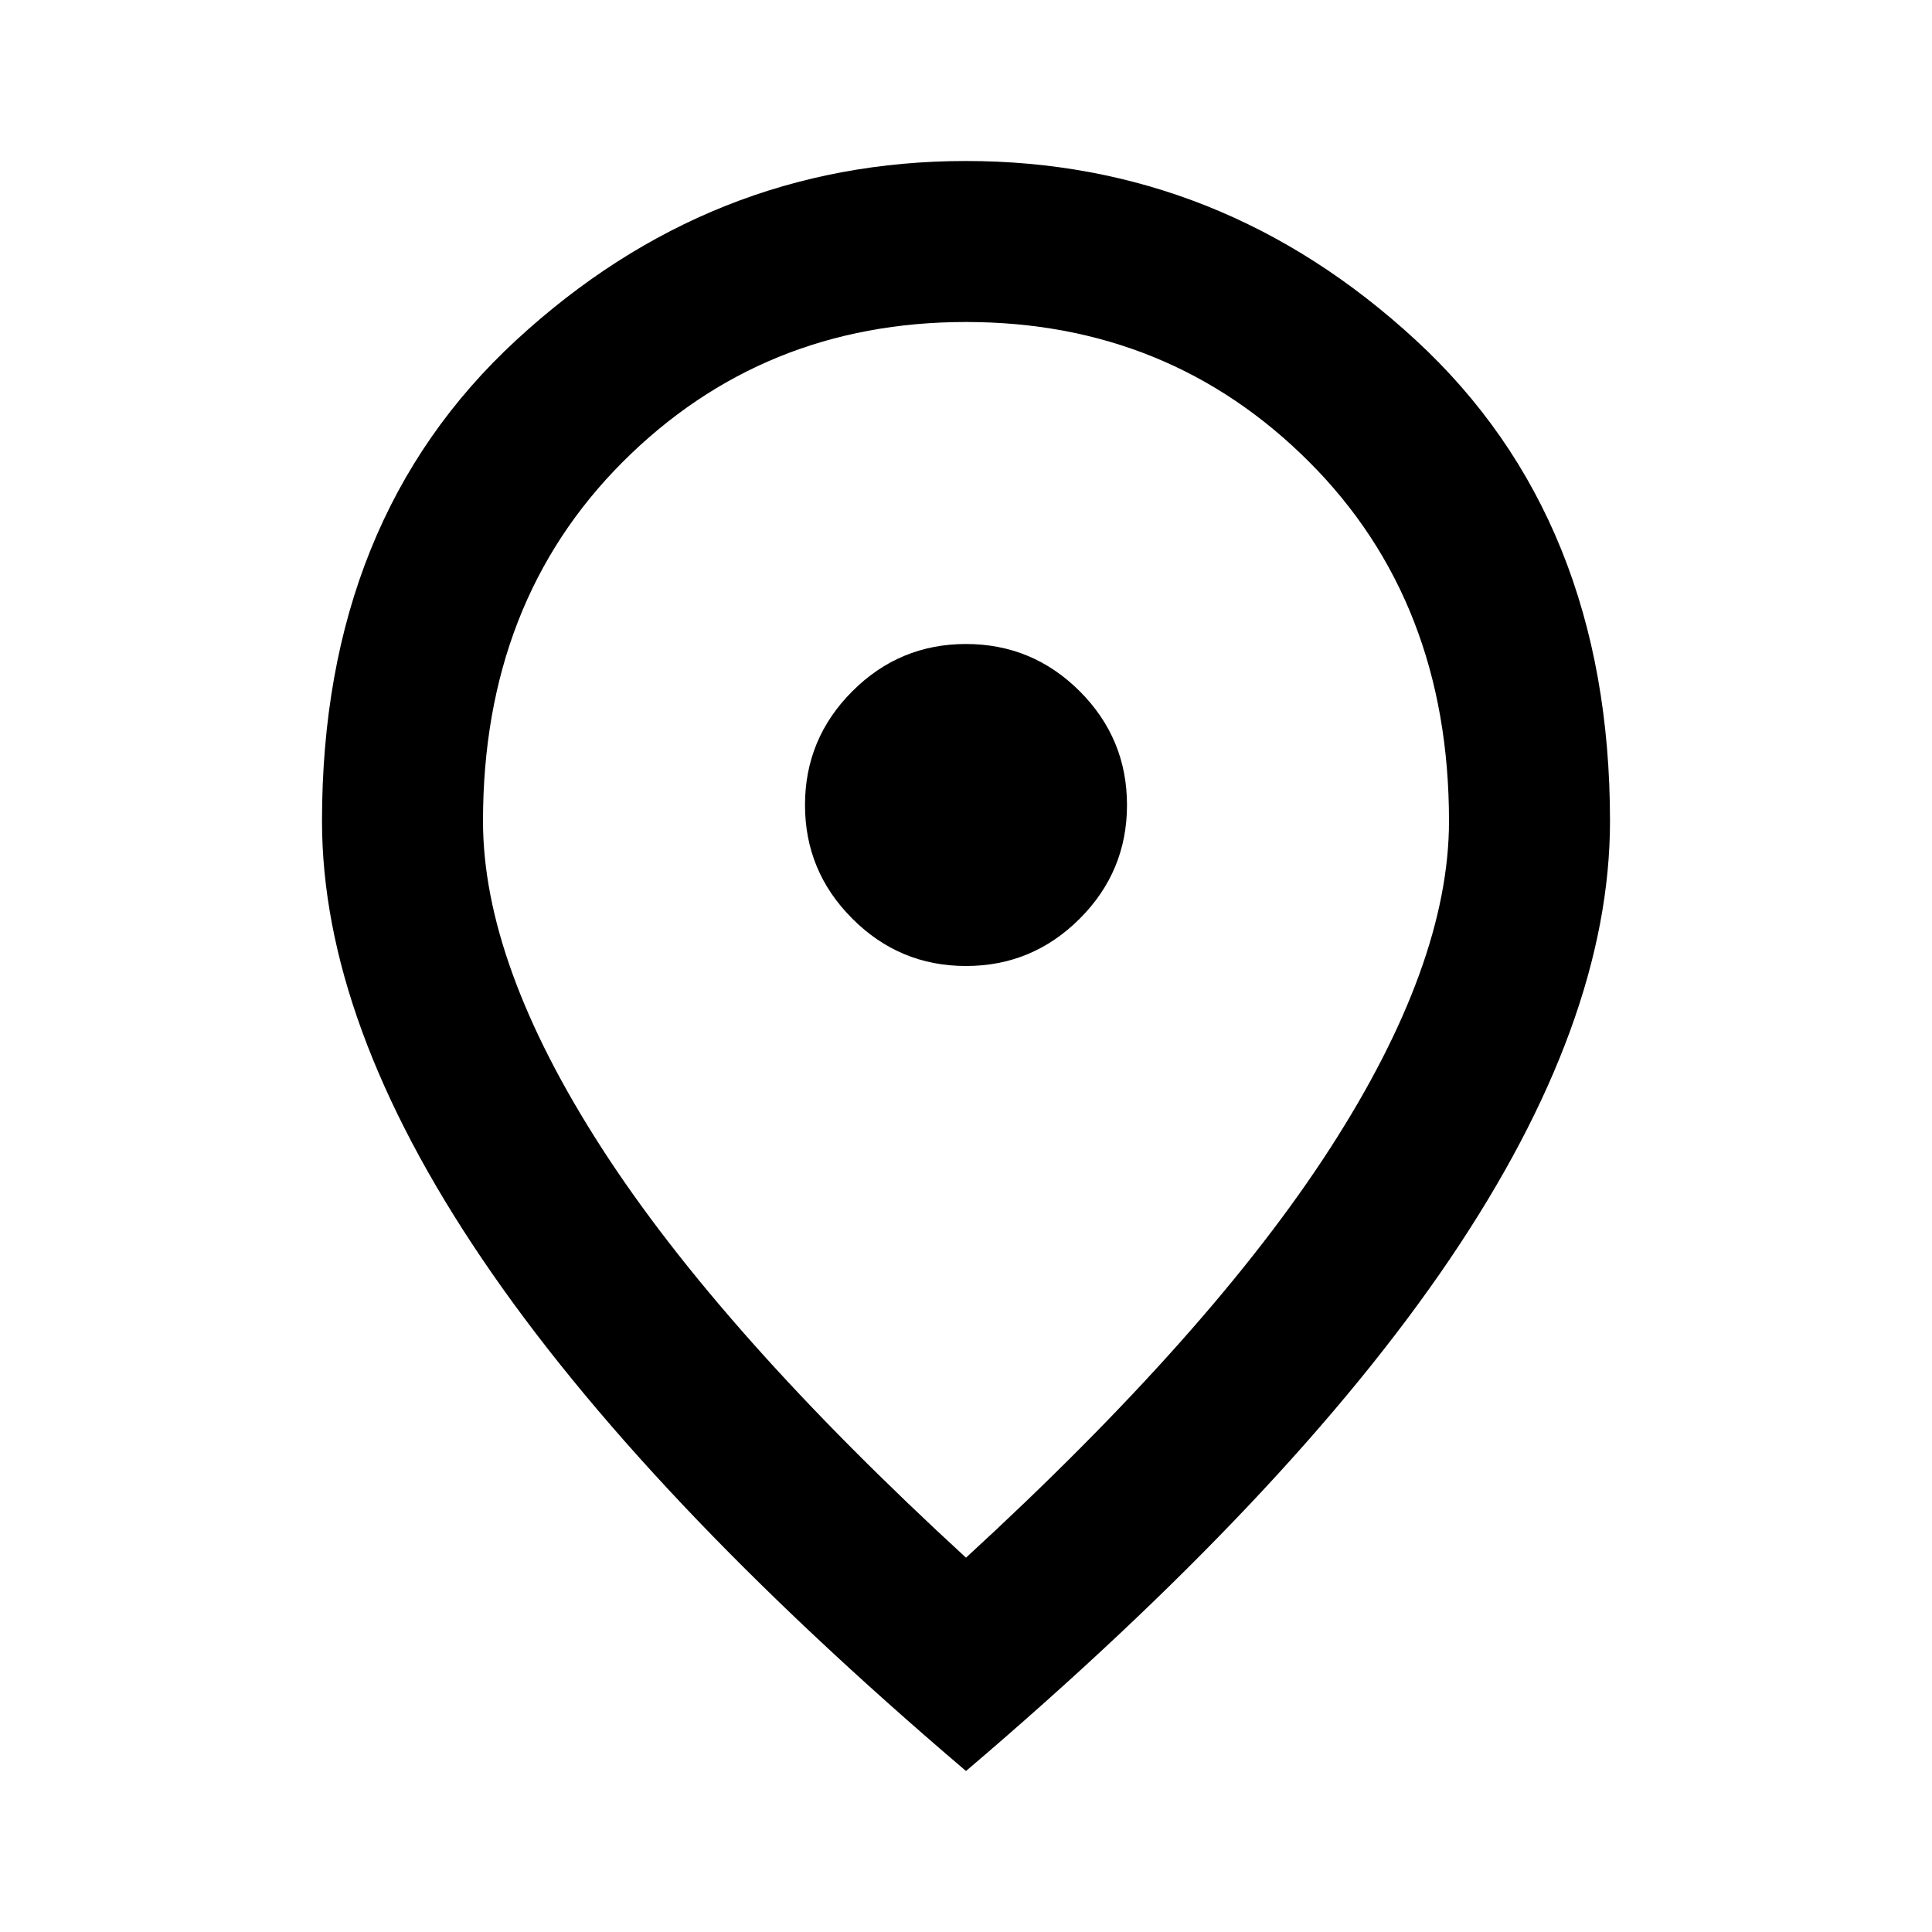
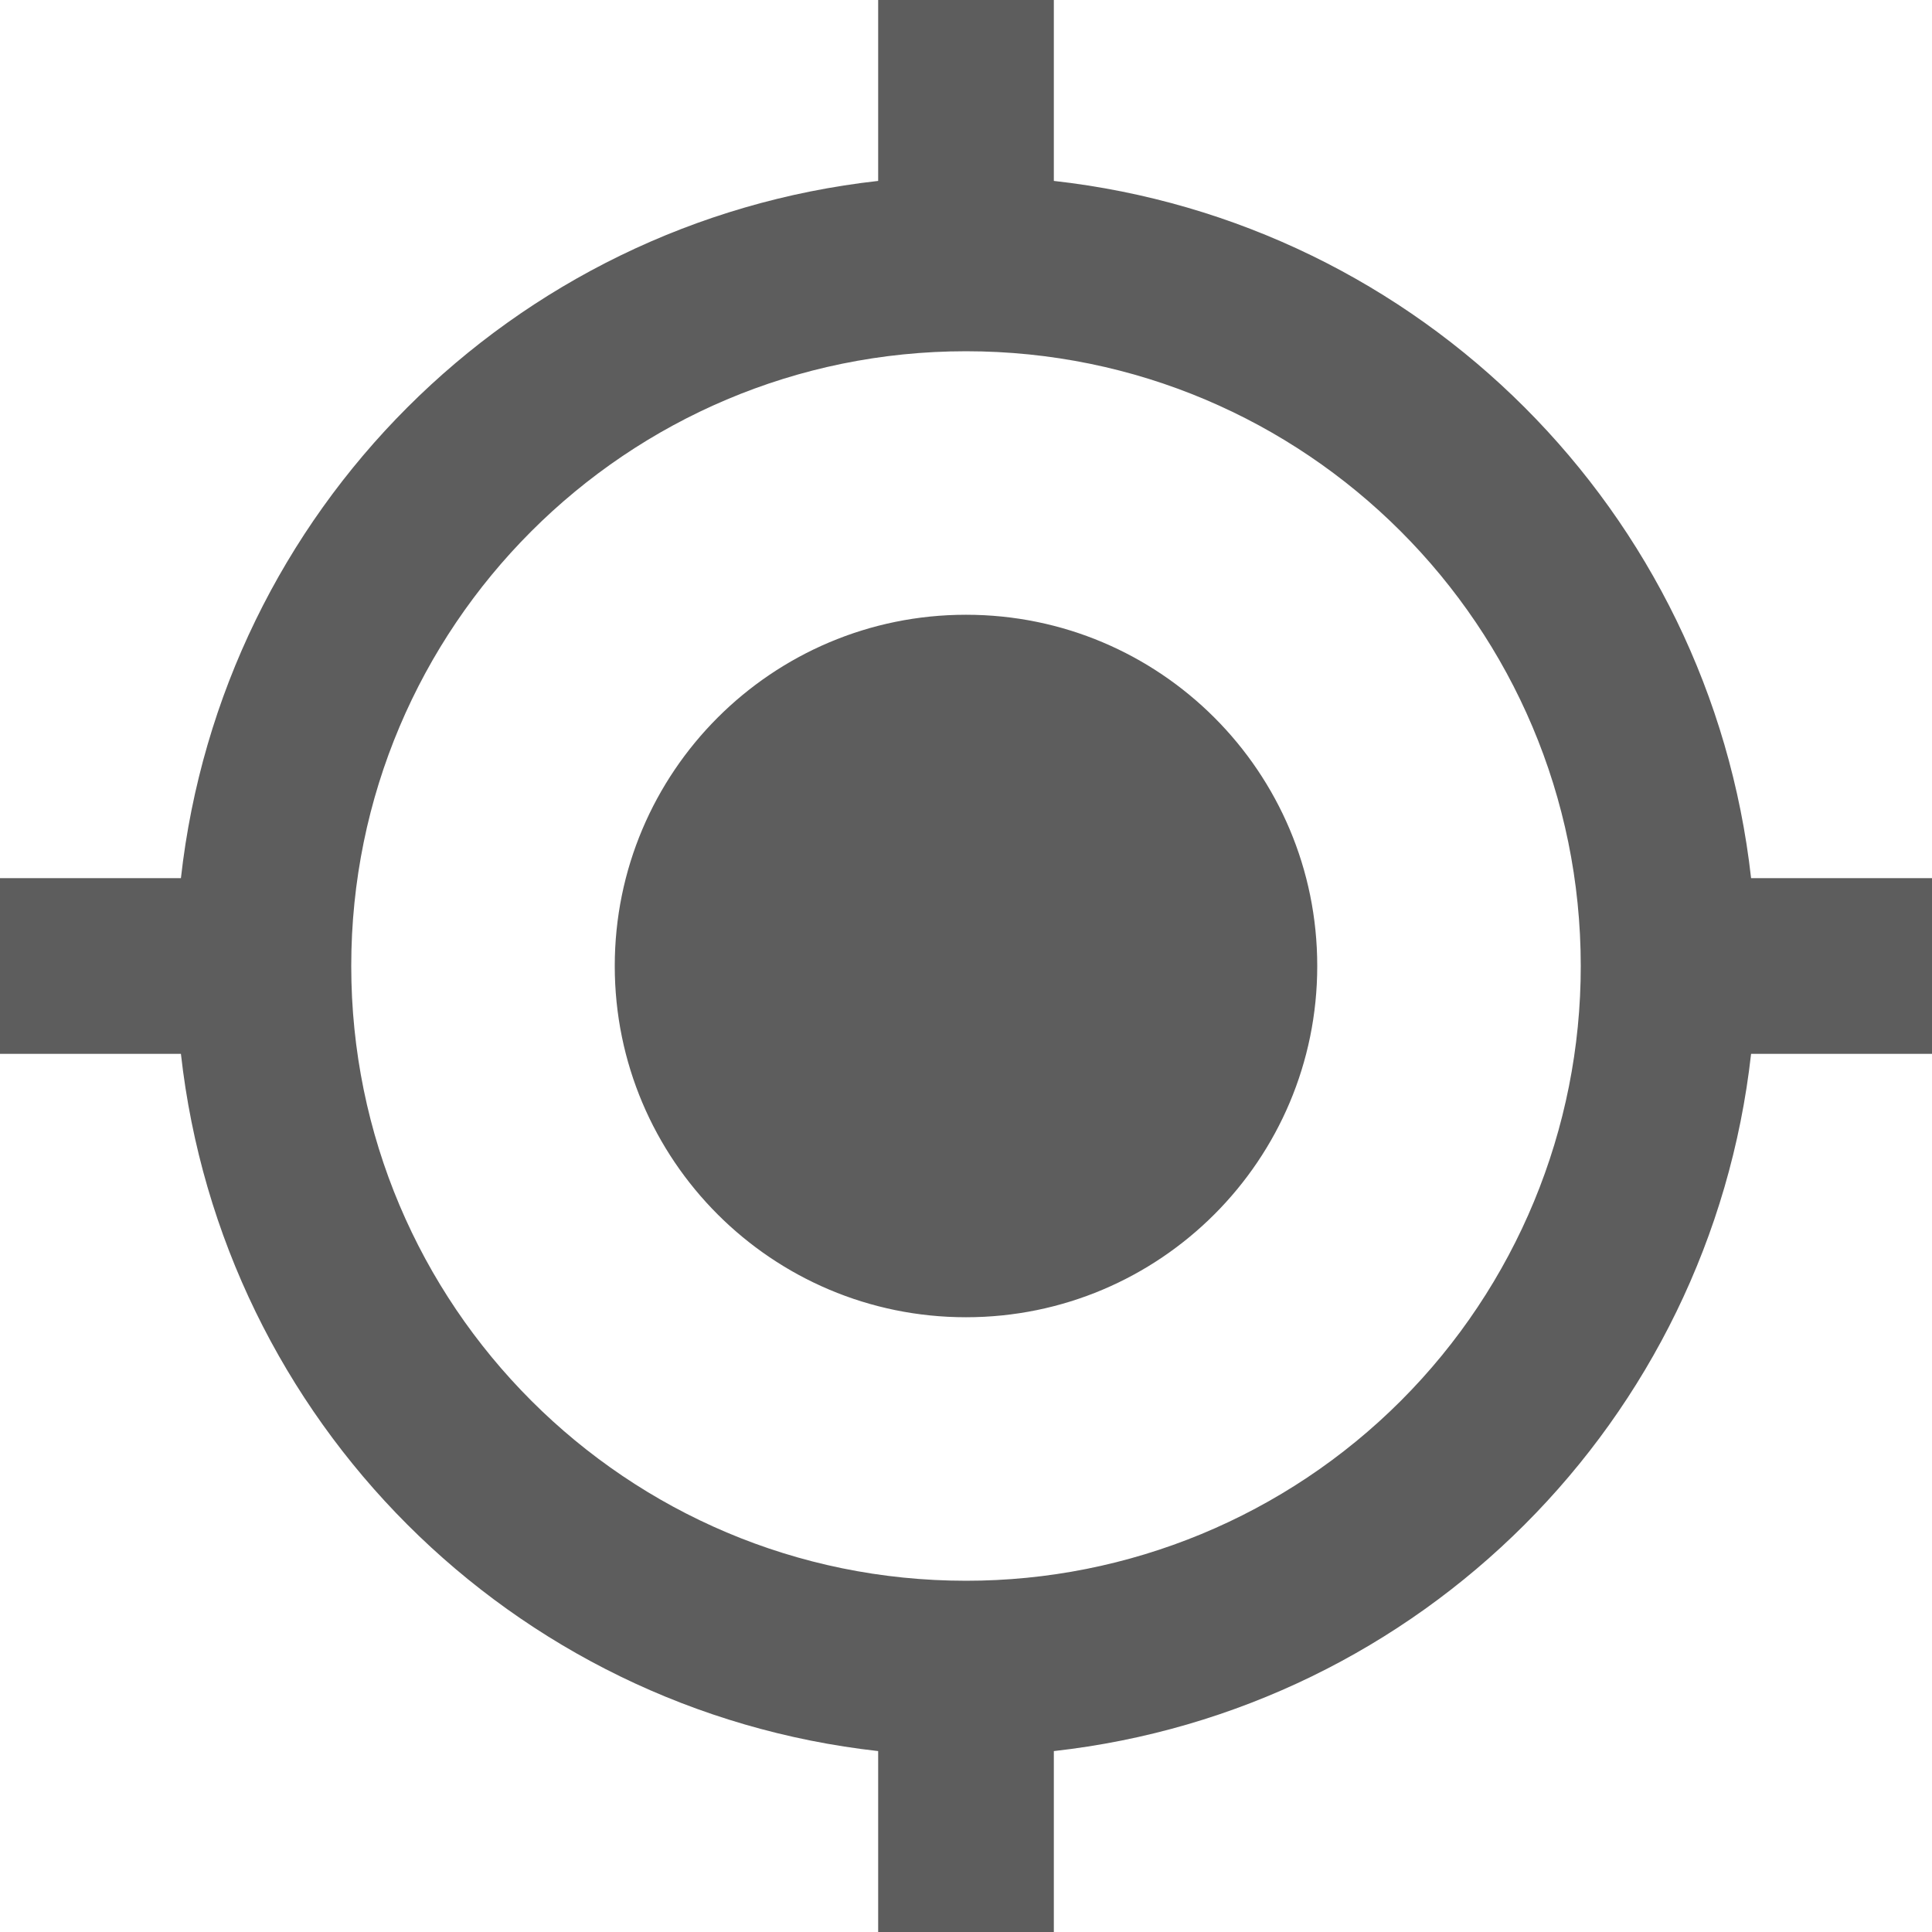
- <svg xmlns="http://www.w3.org/2000/svg" viewBox="0 0 24 24" height="24" width="24">
-   <path d="M12 12q.825 0 1.413-.588Q14 10.825 14 10t-.587-1.413Q12.825 8 12 8q-.825 0-1.412.587Q10 9.175 10 10q0 .825.588 1.412Q11.175 12 12 12Zm0 7.35q3.05-2.8 4.525-5.088Q18 11.975 18 10.2q0-2.725-1.738-4.463Q14.525 4 12 4 9.475 4 7.737 5.737 6 7.475 6 10.2q0 1.775 1.475 4.062Q8.95 16.55 12 19.35ZM12 22q-4.025-3.425-6.012-6.363Q4 12.7 4 10.2q0-3.75 2.413-5.975Q8.825 2 12 2t5.587 2.225Q20 6.45 20 10.2q0 2.5-1.987 5.437Q16.025 18.575 12 22Zm0-11.8Z" />
+ <svg xmlns="http://www.w3.org/2000/svg" width="22" height="22" viewBox="0 0 18.058 18.058">
+   <path id="Icon_material-my-location" data-name="Icon material-my-location" d="M10.529,7.246a3.283,3.283,0,1,0,3.283,3.283A3.282,3.282,0,0,0,10.529,7.246Zm7.338,2.462A7.383,7.383,0,0,0,11.35,3.191V1.5H9.708V3.191A7.383,7.383,0,0,0,3.191,9.708H1.5V11.35H3.191a7.383,7.383,0,0,0,6.517,6.517v1.691H11.35V17.867a7.383,7.383,0,0,0,6.517-6.517h1.691V9.708Zm-7.338,6.567a5.746,5.746,0,1,1,5.746-5.746A5.742,5.742,0,0,1,10.529,16.275Z" transform="translate(-1.5 -1.5)" fill="#5d5d5d" />
</svg>
